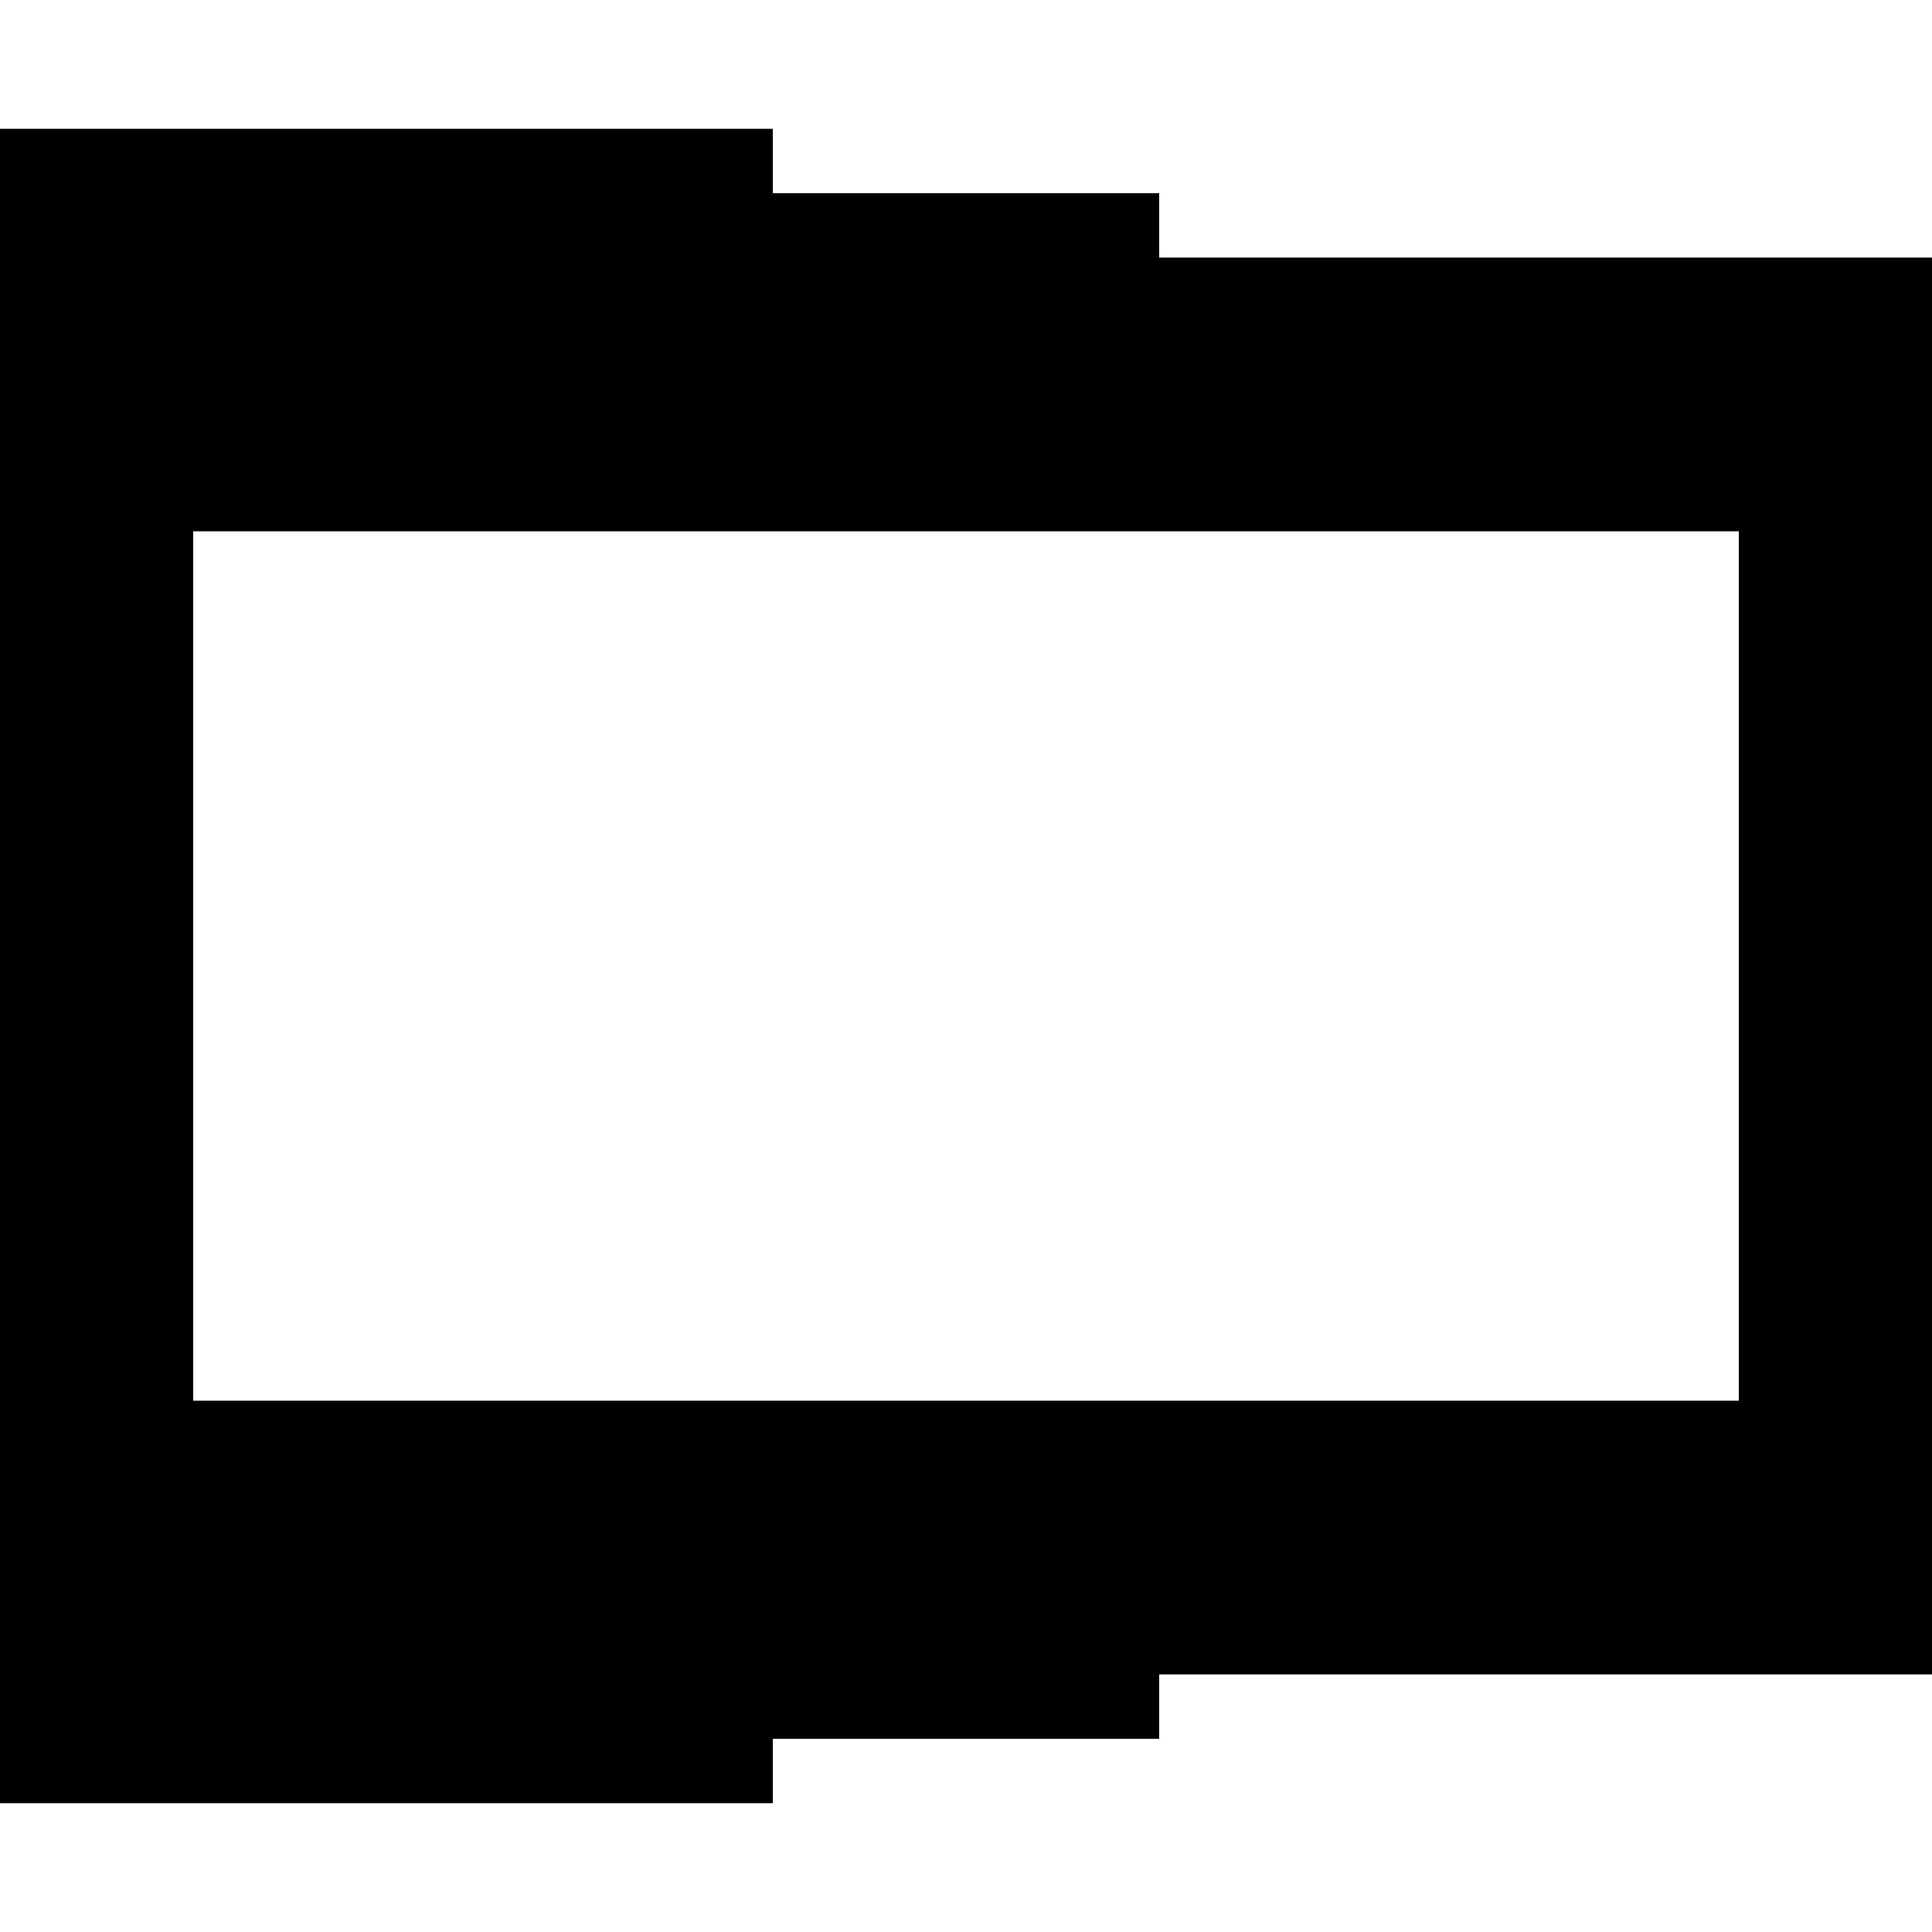
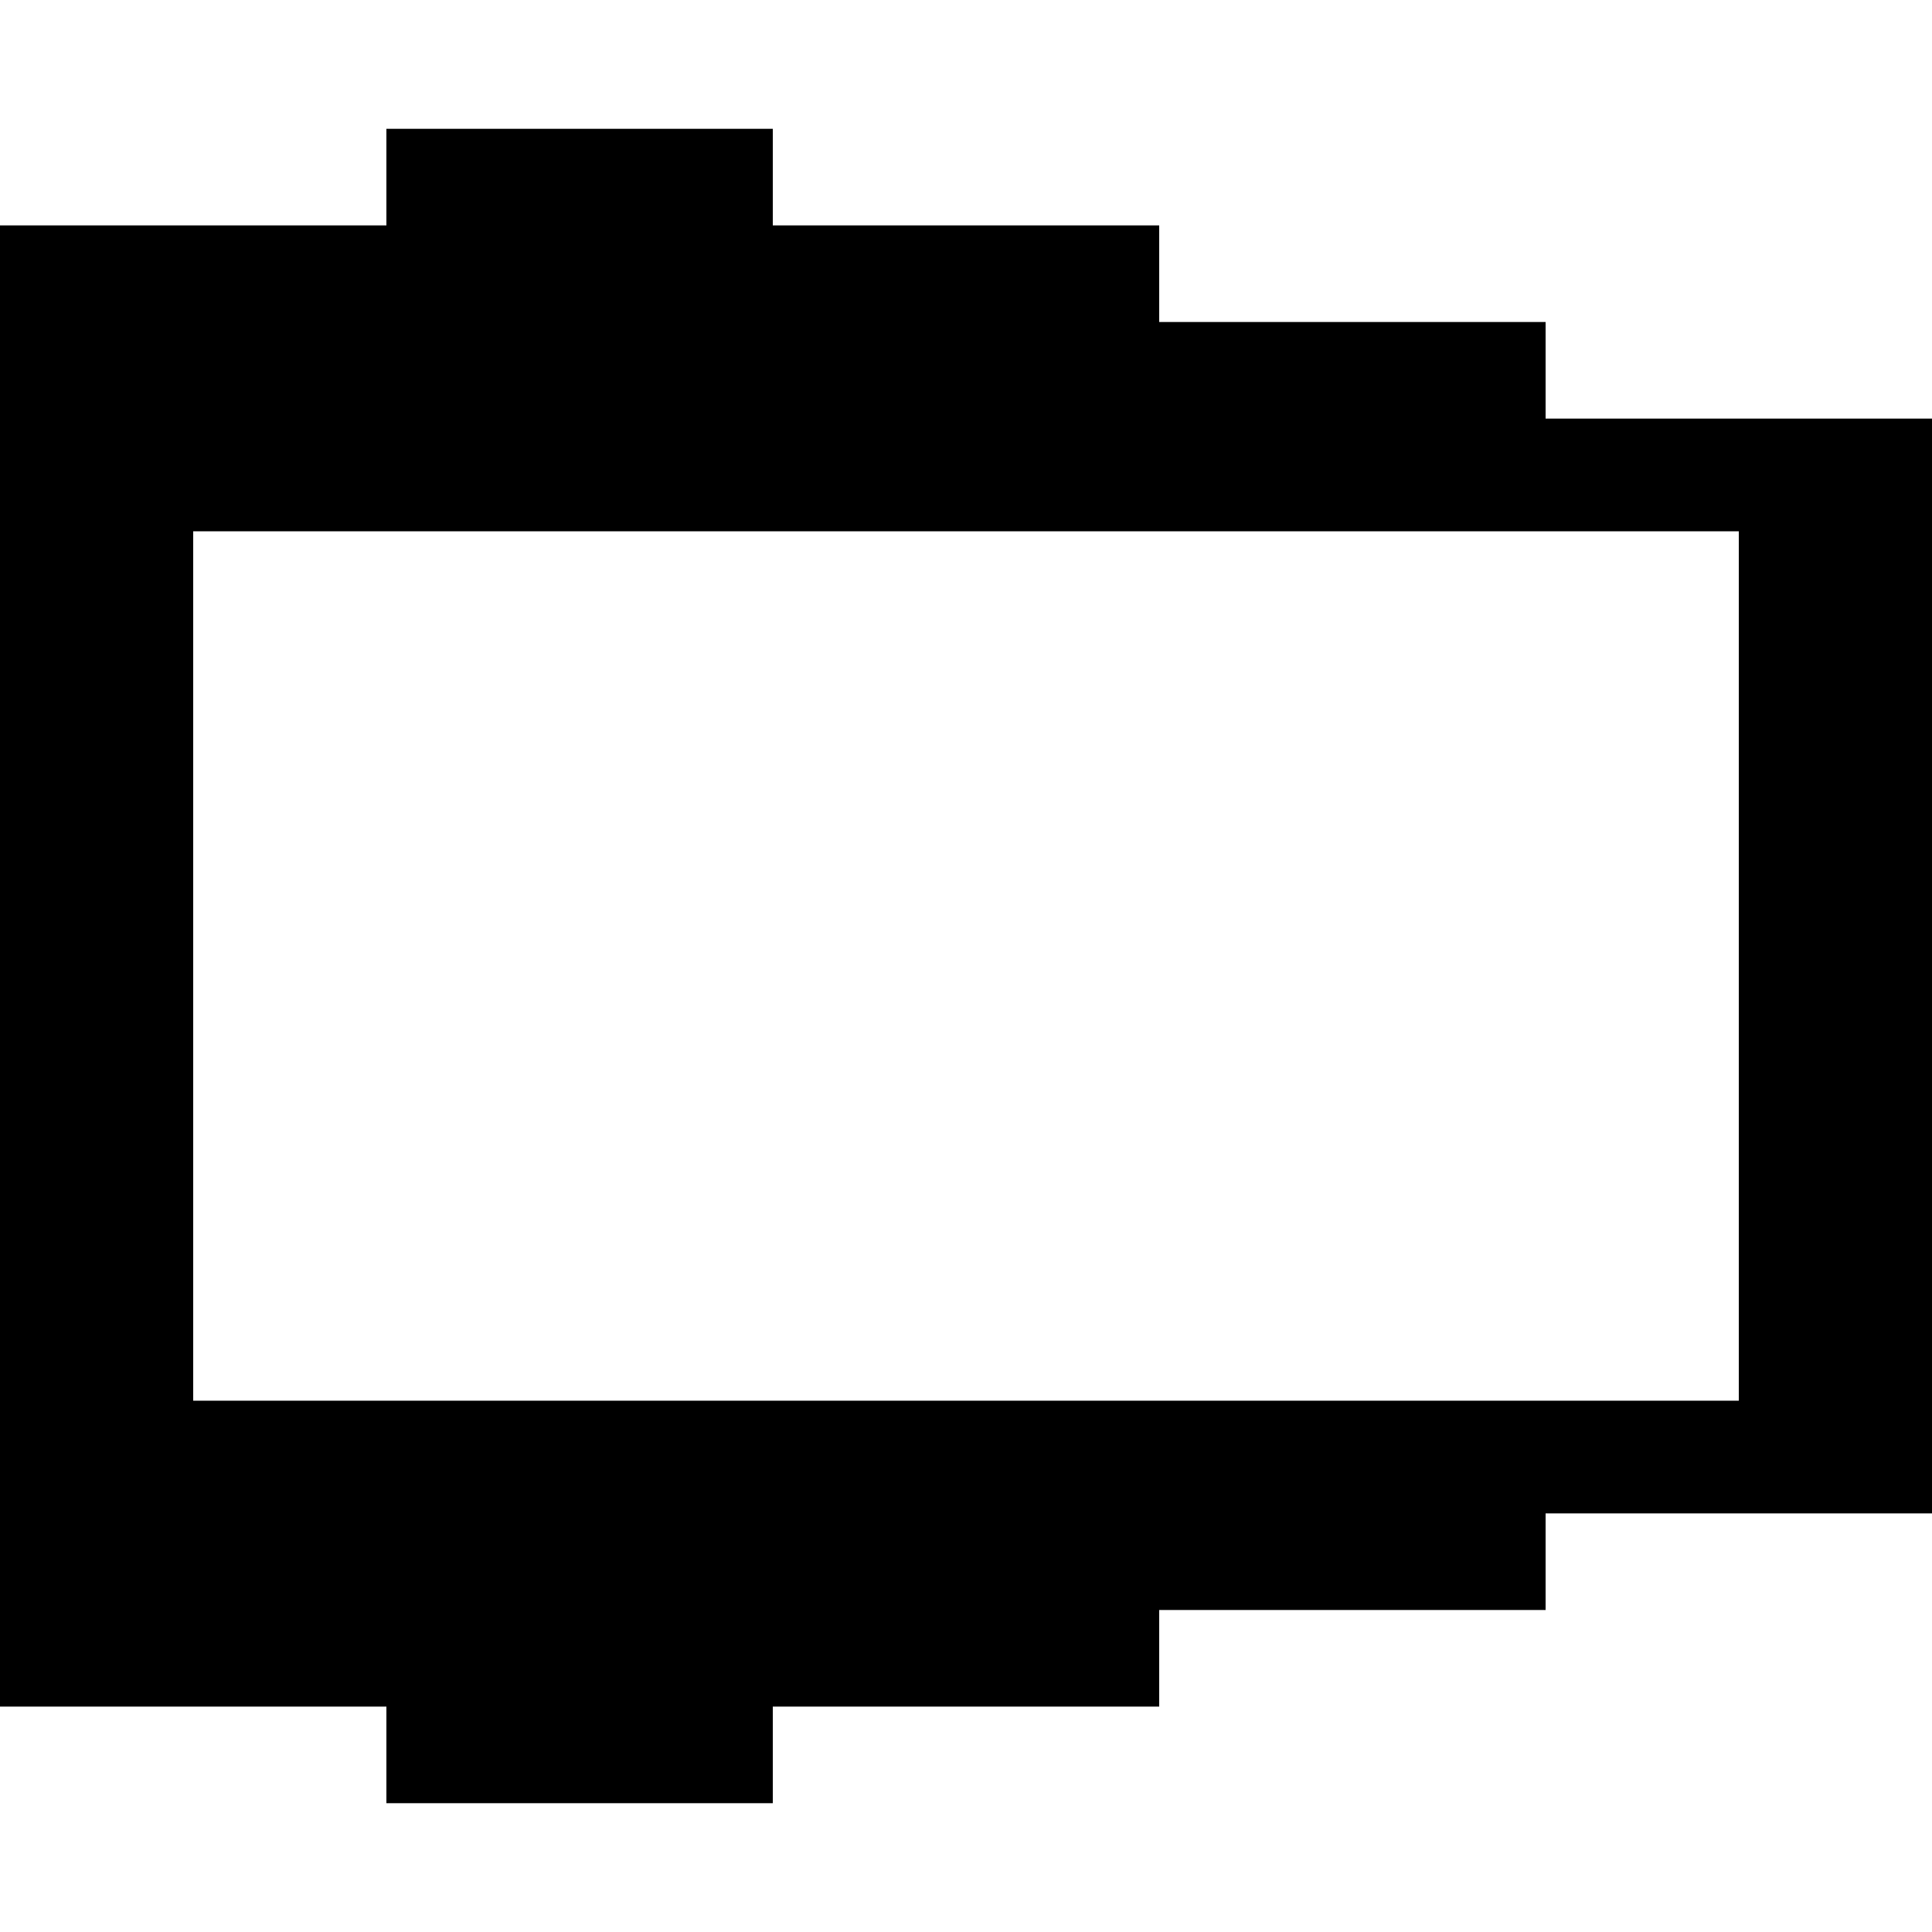
<svg xmlns="http://www.w3.org/2000/svg" viewBox="0 0 240 240" preserveAspectRatio="xMidYMid meet">
-   <path d="M0 16H96V24H144V32H240V208H144V216H96V224H0Z M24 66H216V174H24Z" fill="currentColor" fill-rule="evenodd" />
+   <path d="M0 28H48V16H96V28H144V40H192V52H240V188H192V200H144V212H96V224H48V212H0Z M24 66H216V174H24Z" fill="currentColor" fill-rule="evenodd" />
</svg>
